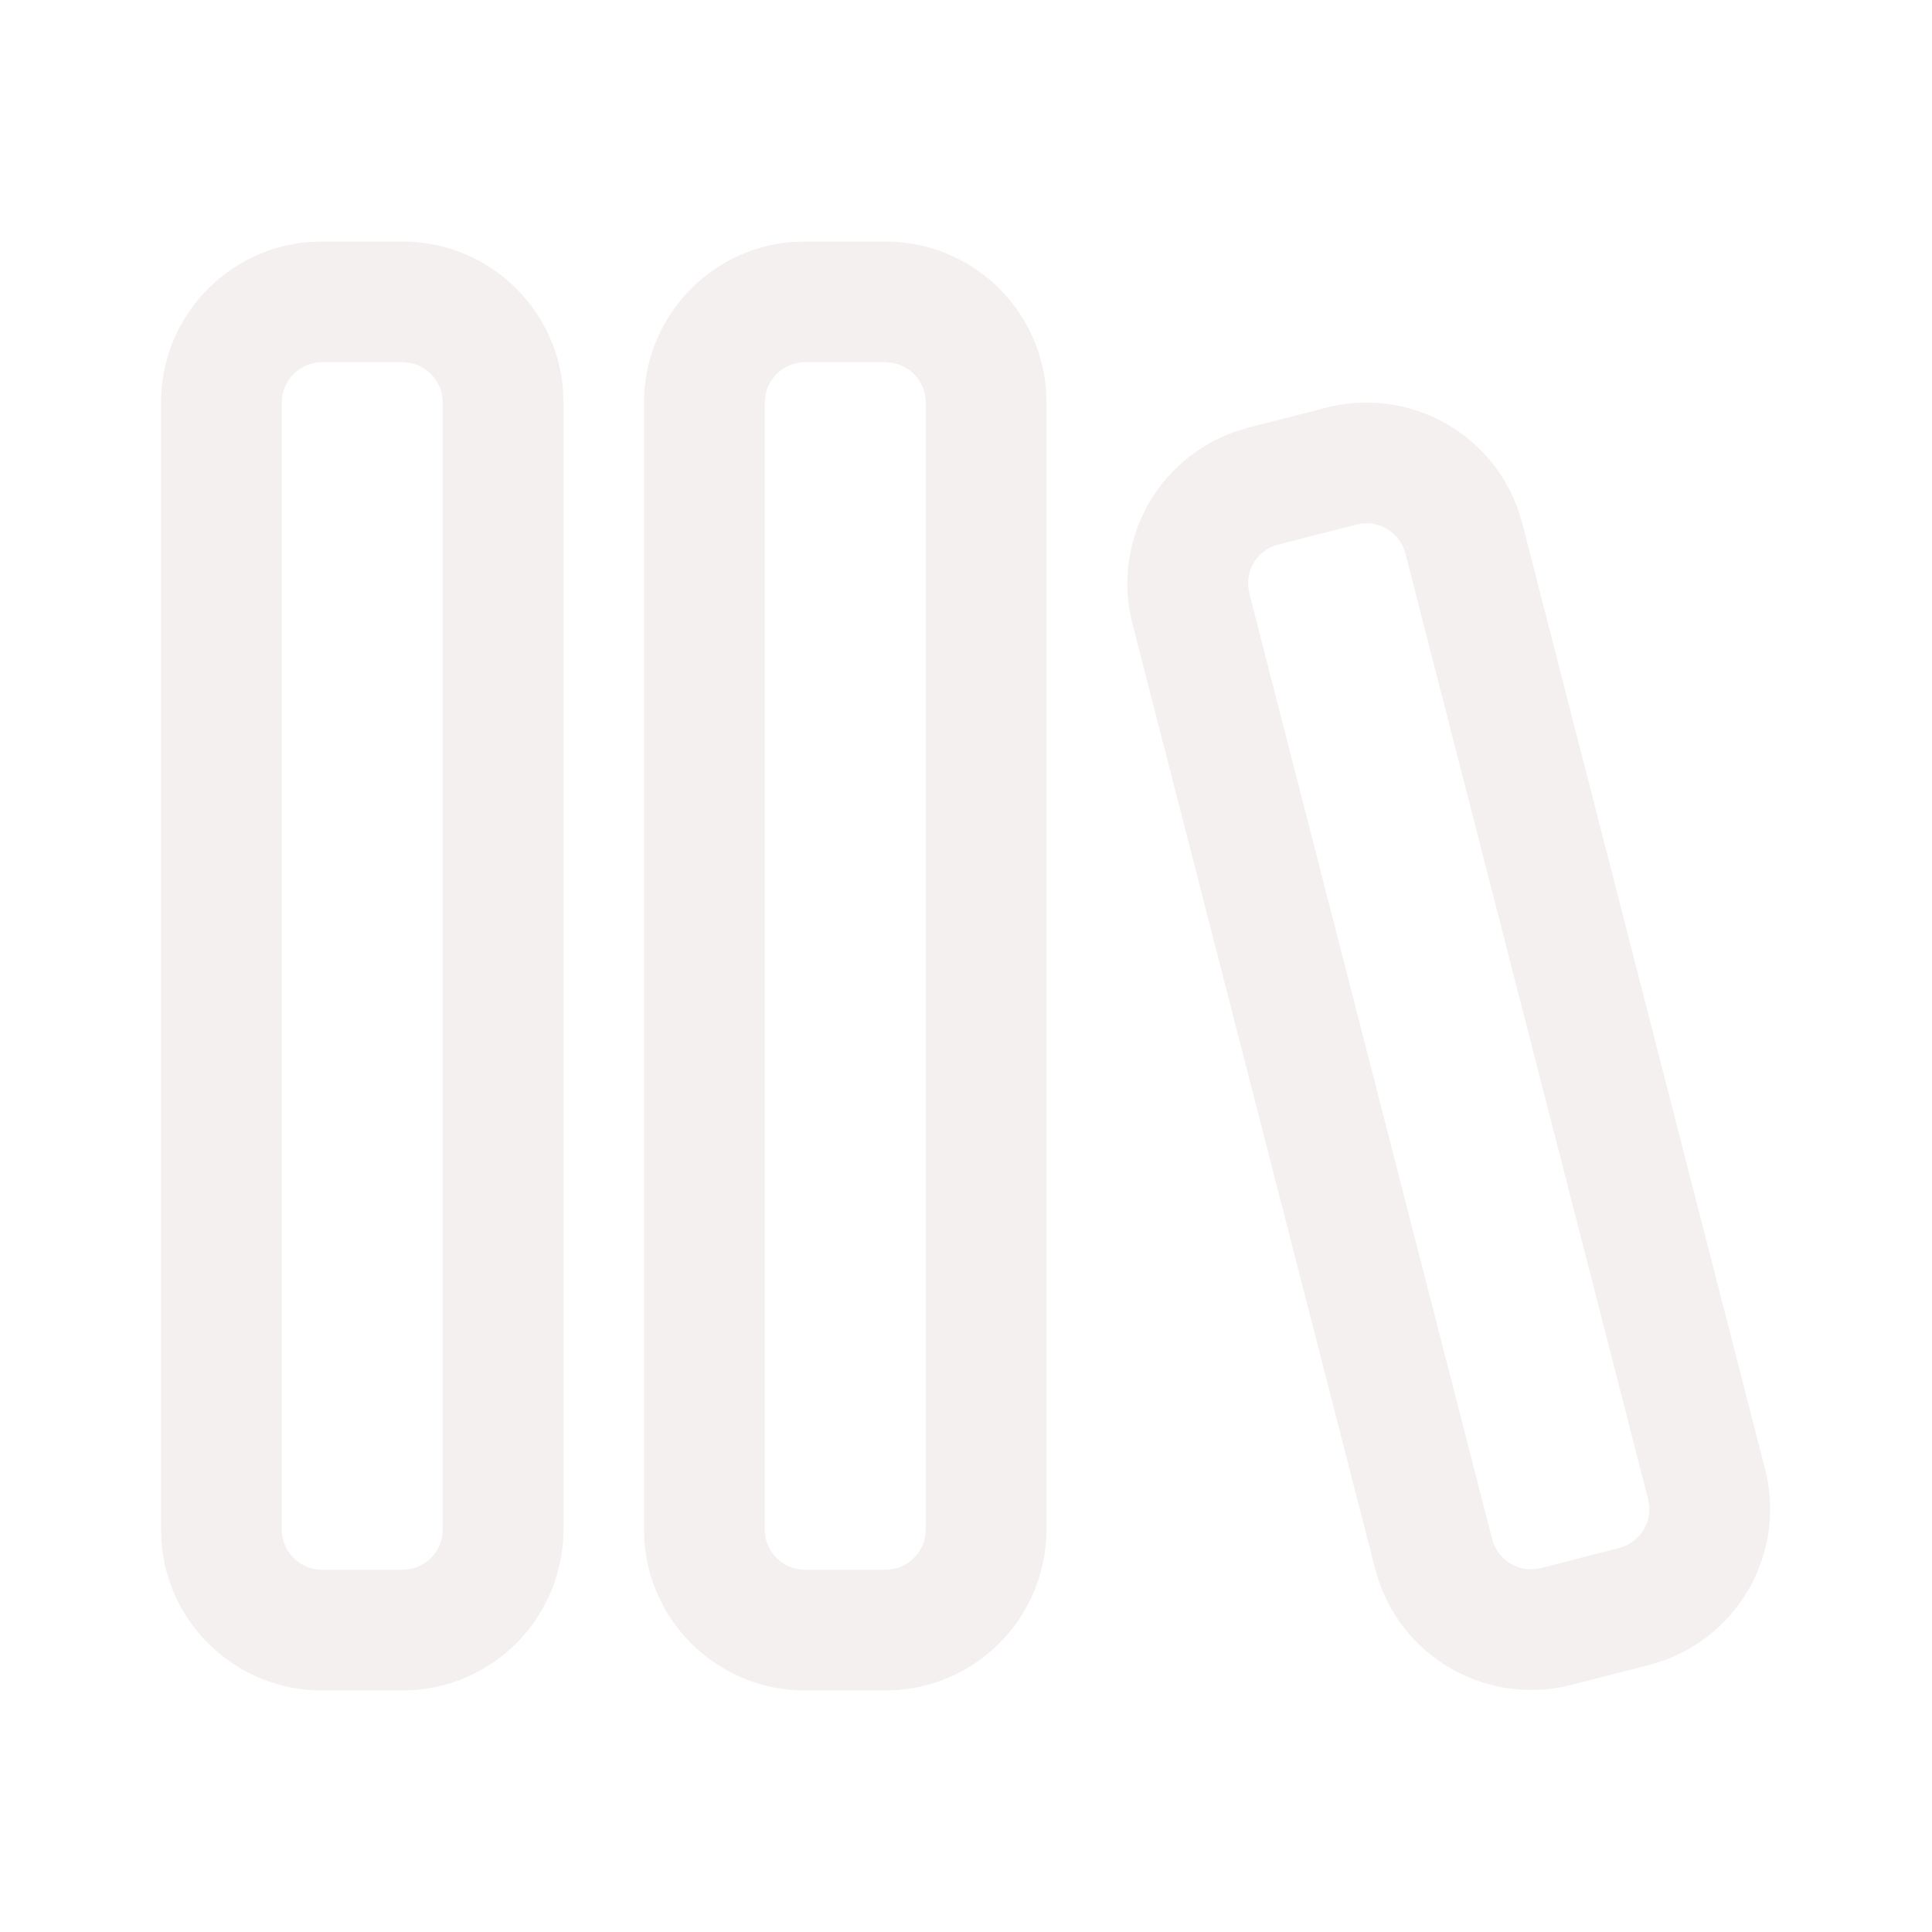
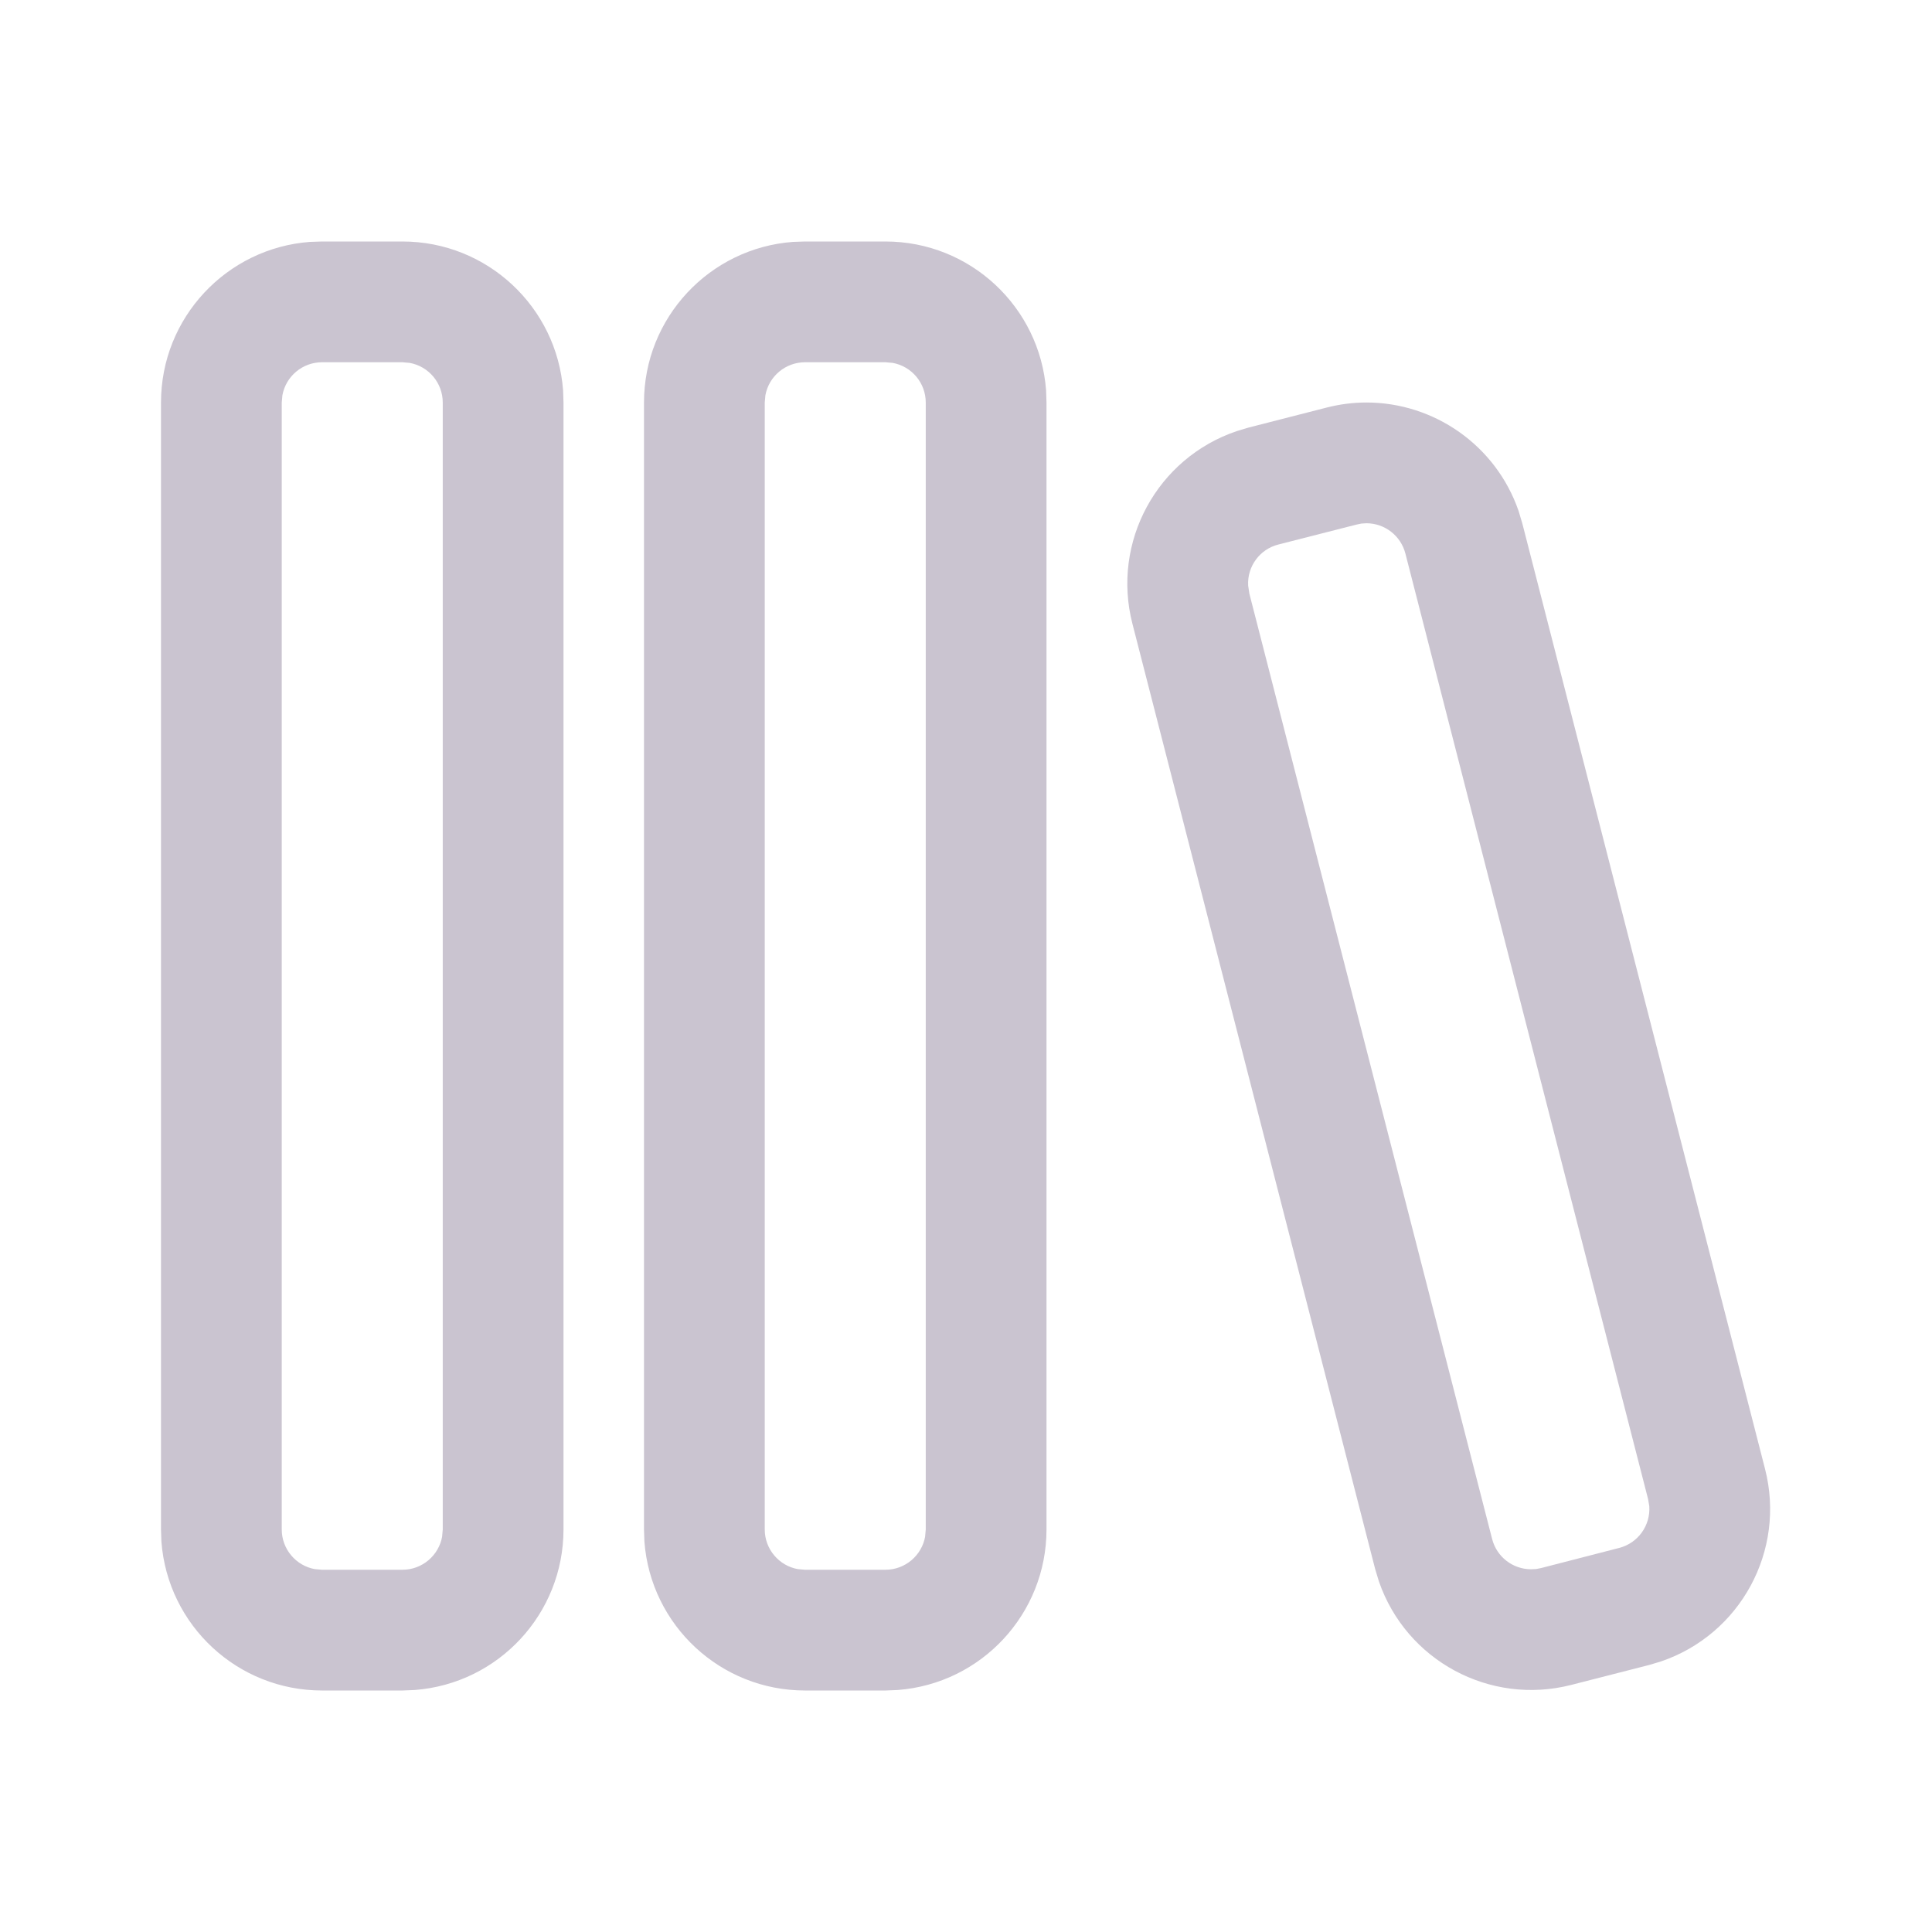
<svg xmlns="http://www.w3.org/2000/svg" width="24" height="24" fill="none" viewBox="0 0 24 24">
-   <path d="M4 3h1c1.054 0 1.918.816 1.995 1.85L7 5v14a2.001 2.001 0 0 1-1.85 1.994L5 21H4a2.001 2.001 0 0 1-1.995-1.85L2 19V5c0-1.054.816-1.918 1.85-1.995L4 3h1-1Zm6 0h1c1.054 0 1.918.816 1.995 1.85L13 5v14a2.001 2.001 0 0 1-1.85 1.994L11 21h-1a2.001 2.001 0 0 1-1.995-1.85L8 19V5c0-1.054.816-1.918 1.85-1.995L10 3h1-1Zm6.974 2c.84 0 1.608.531 1.89 1.346l.047.157 3.015 11.745a2 2 0 0 1-1.296 2.392l-.144.043-.969.248a2.002 2.002 0 0 1-2.387-1.284l-.047-.155-3.016-11.745a2 2 0 0 1 1.298-2.392l.143-.043.968-.248c.166-.043.334-.064.498-.064ZM5 4.5H4a.501.501 0 0 0-.492.41L3.5 5v14c0 .244.177.45.41.492L4 19.5h1c.245 0 .45-.178.492-.41L5.5 19V5a.501.501 0 0 0-.41-.492L5 4.5Zm6 0h-1a.501.501 0 0 0-.492.41L9.5 5v14c0 .244.177.45.41.492l.09.008h1c.245 0 .45-.178.492-.41L11.5 19V5a.501.501 0 0 0-.41-.492L11 4.5Zm5.975 2-.063.004-.063.013-.968.247a.498.498 0 0 0-.376.51l.015.1 3.016 11.745a.5.5 0 0 0 .483.375l.063-.003.062-.012.97-.25a.5.5 0 0 0 .374-.519l-.015-.088-3.015-11.747a.501.501 0 0 0-.483-.375Z" fill="#f5f0f0" />
+   <path d="M4 3h1c1.054 0 1.918.816 1.995 1.85L7 5v14a2.001 2.001 0 0 1-1.85 1.994L5 21H4a2.001 2.001 0 0 1-1.995-1.85L2 19V5c0-1.054.816-1.918 1.85-1.995L4 3h1-1Zm6 0h1c1.054 0 1.918.816 1.995 1.85L13 5v14a2.001 2.001 0 0 1-1.85 1.994L11 21h-1a2.001 2.001 0 0 1-1.995-1.85L8 19V5c0-1.054.816-1.918 1.85-1.995L10 3h1-1Zm6.974 2c.84 0 1.608.531 1.89 1.346l.047.157 3.015 11.745a2 2 0 0 1-1.296 2.392l-.144.043-.969.248a2.002 2.002 0 0 1-2.387-1.284l-.047-.155-3.016-11.745a2 2 0 0 1 1.298-2.392l.143-.043.968-.248c.166-.043.334-.064.498-.064ZM5 4.5H4a.501.501 0 0 0-.492.41L3.5 5v14c0 .244.177.45.41.492L4 19.5h1c.245 0 .45-.178.492-.41L5.5 19V5a.501.501 0 0 0-.41-.492L5 4.5Zm6 0h-1a.501.501 0 0 0-.492.41L9.5 5v14c0 .244.177.45.41.492l.09.008h1c.245 0 .45-.178.492-.41L11.5 19V5a.501.501 0 0 0-.41-.492L11 4.5Zm5.975 2-.063.004-.063.013-.968.247a.498.498 0 0 0-.376.51l.015.1 3.016 11.745a.5.5 0 0 0 .483.375l.063-.003.062-.012.97-.25a.5.5 0 0 0 .374-.519l-.015-.088-3.015-11.747a.501.501 0 0 0-.483-.375Z" fill="#CAC4D0" />
</svg>
